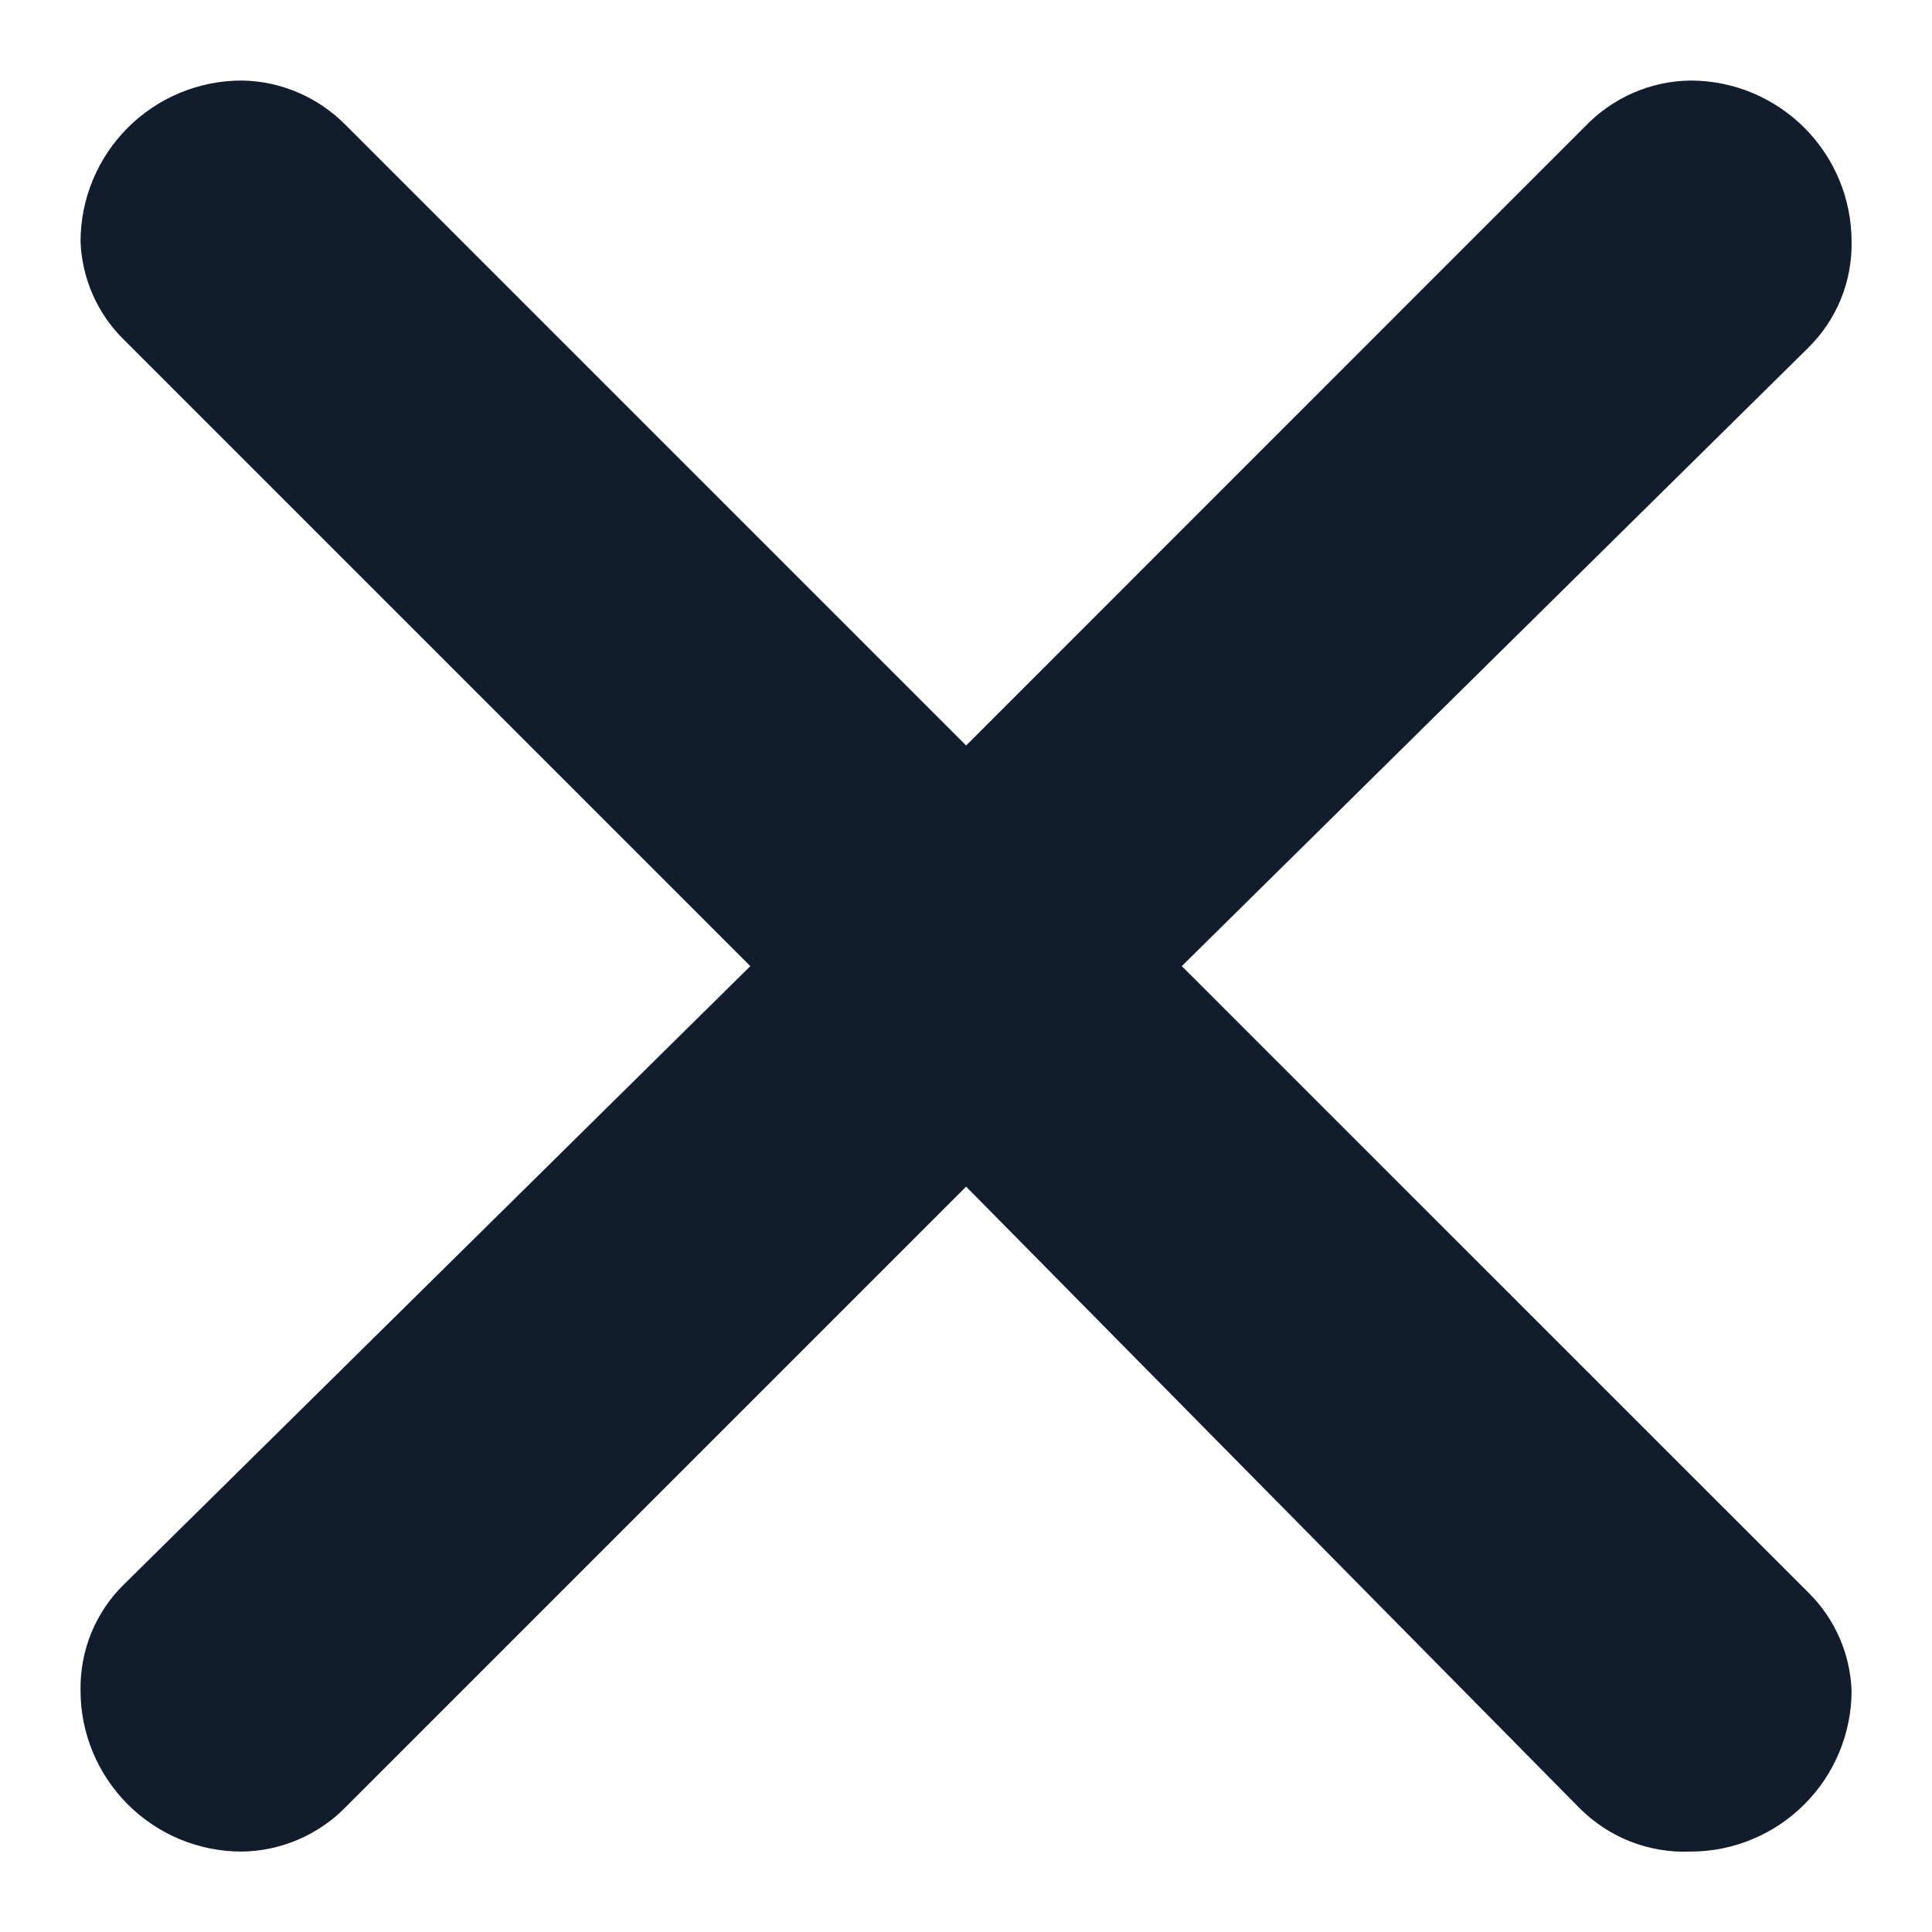
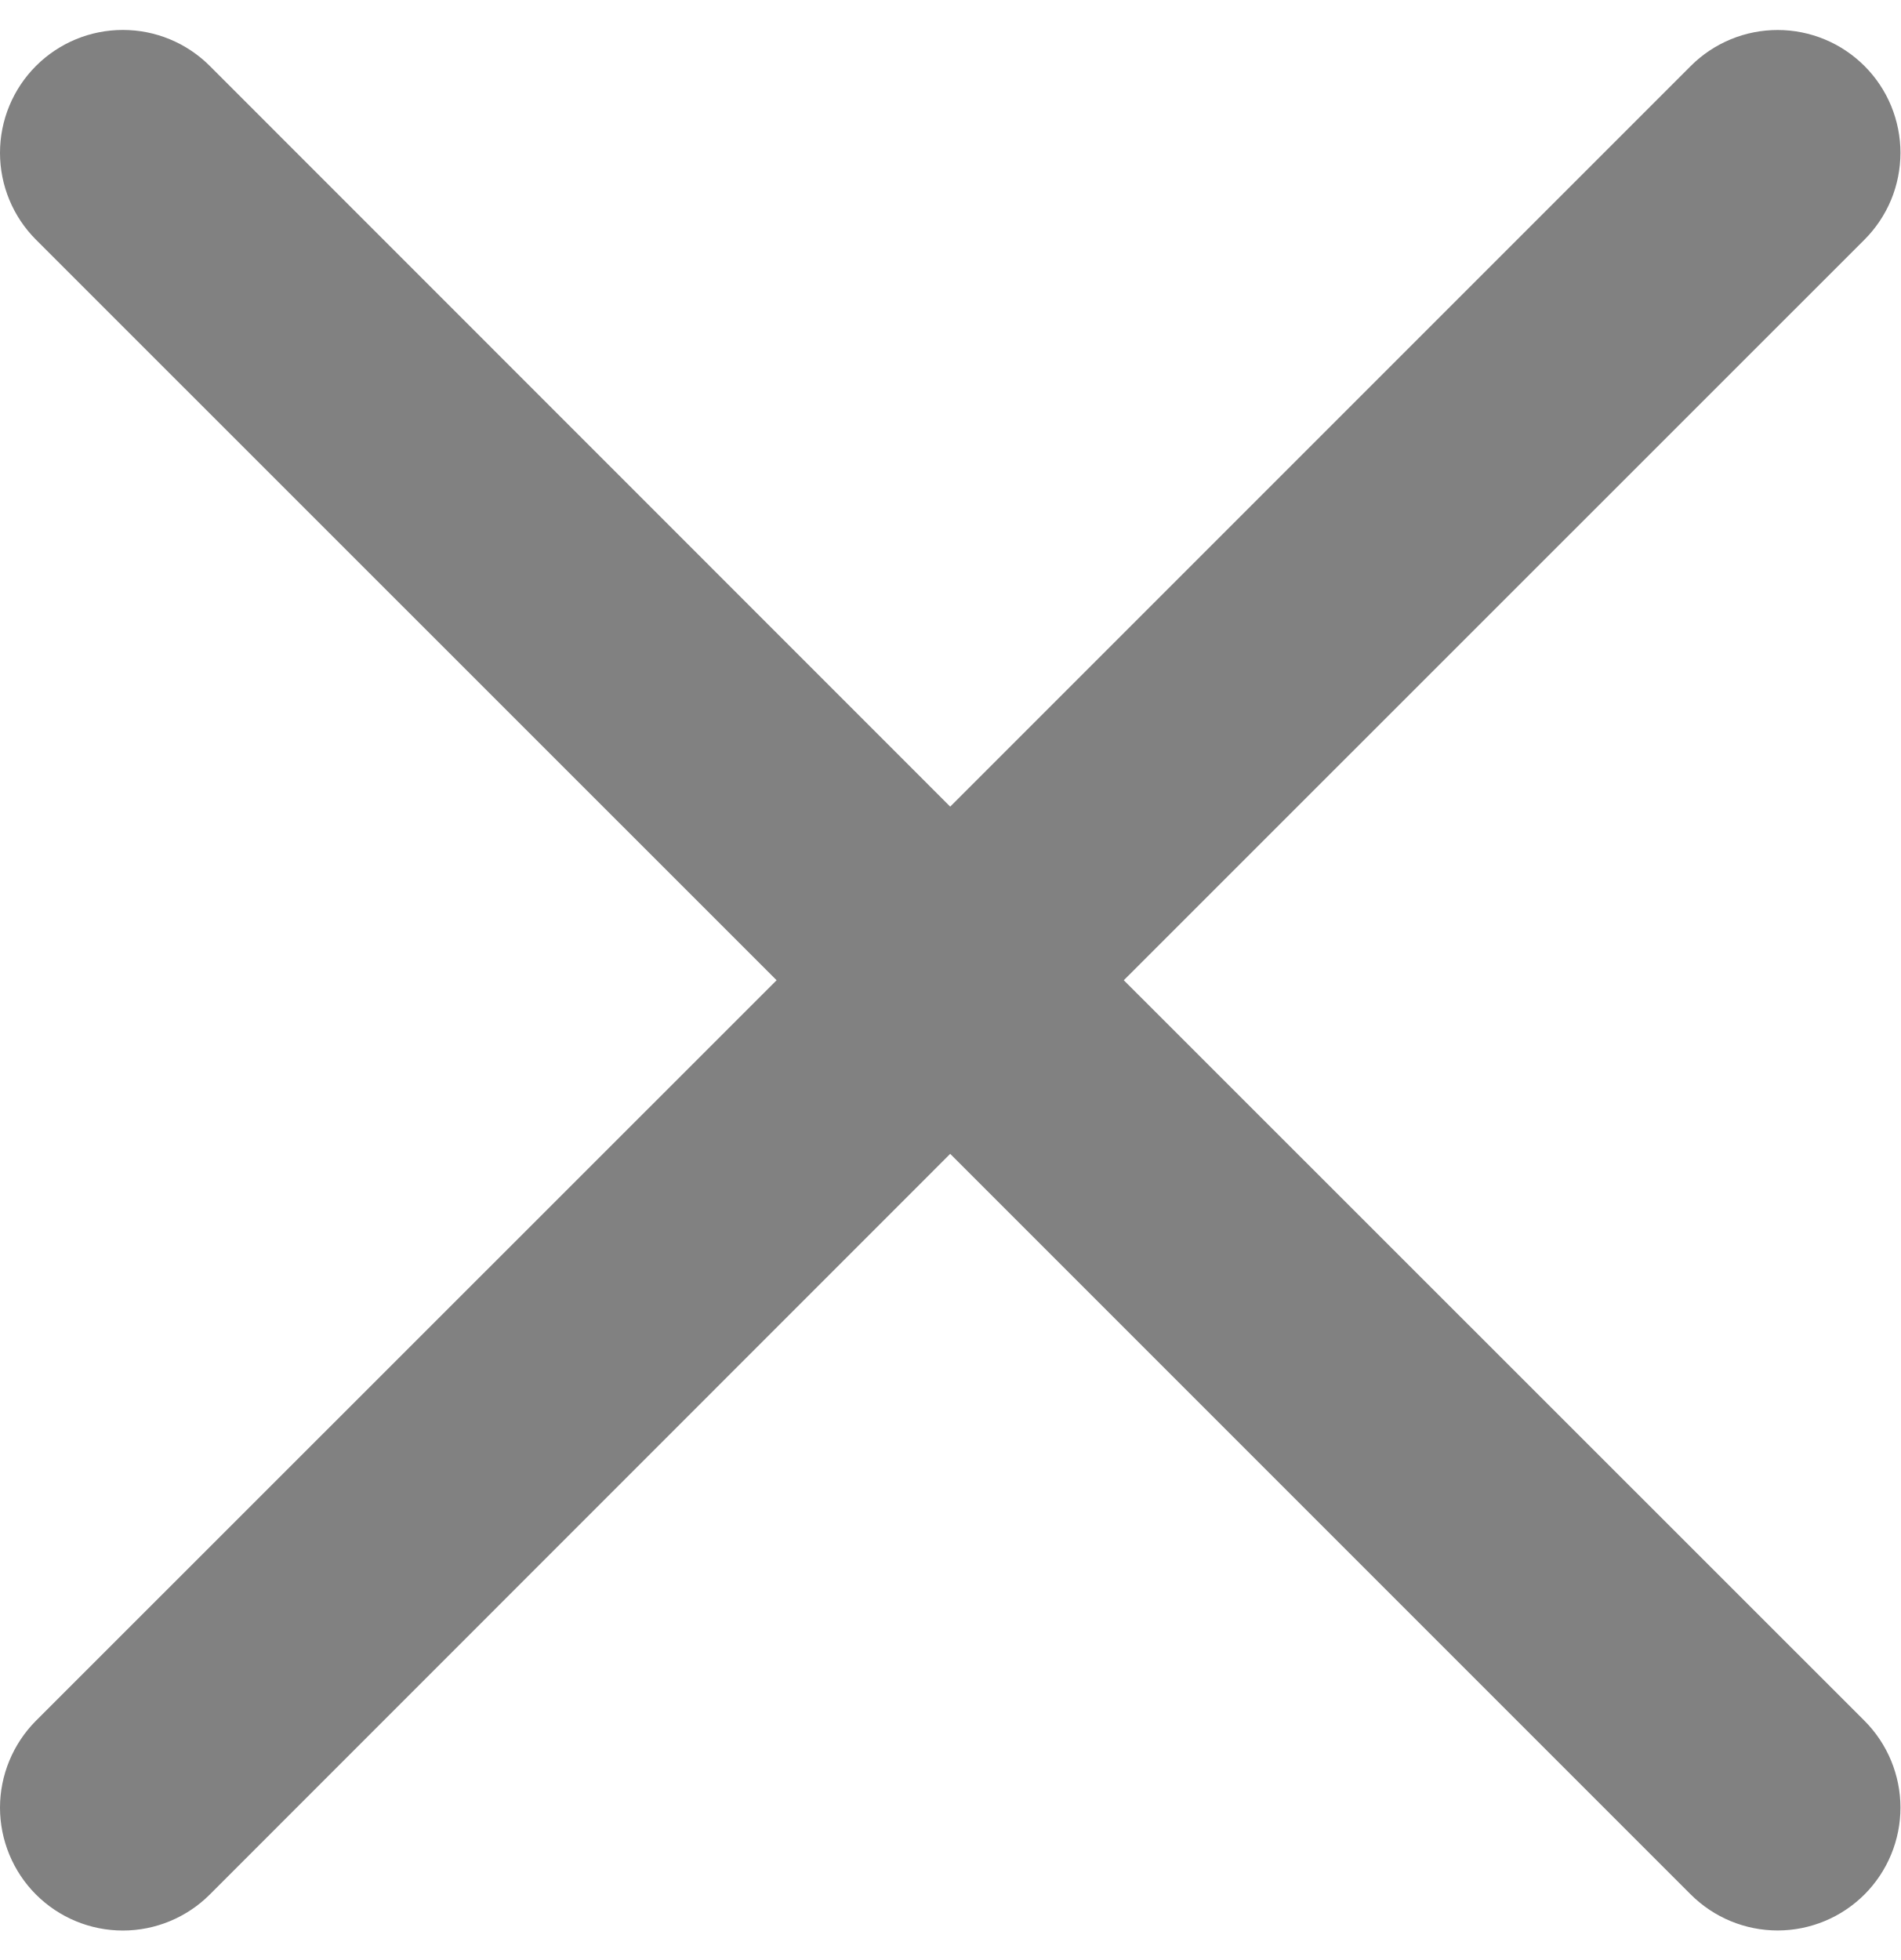
- <svg xmlns="http://www.w3.org/2000/svg" width="16" height="16" viewBox="0 0 16 16" fill="none">
-   <path d="M2.854 1.027L8.001 6.174L13.12 1.054C13.234 0.934 13.37 0.837 13.521 0.771C13.672 0.704 13.835 0.669 14.001 0.667C14.354 0.667 14.693 0.808 14.943 1.058C15.193 1.308 15.334 1.647 15.334 2.001C15.337 2.164 15.307 2.326 15.245 2.478C15.183 2.629 15.091 2.766 14.974 2.881L9.787 8.001L14.974 13.187C15.194 13.402 15.322 13.693 15.334 14.001C15.334 14.354 15.193 14.693 14.943 14.943C14.693 15.193 14.354 15.334 14.001 15.334C13.831 15.341 13.661 15.313 13.503 15.251C13.344 15.189 13.201 15.094 13.081 14.974L8.001 9.827L2.867 14.961C2.755 15.077 2.62 15.17 2.471 15.234C2.322 15.298 2.163 15.332 2.001 15.334C1.647 15.334 1.308 15.193 1.058 14.943C0.808 14.693 0.667 14.354 0.667 14.001C0.664 13.837 0.694 13.675 0.756 13.523C0.818 13.372 0.91 13.235 1.027 13.121L6.214 8.001L1.027 2.814C0.807 2.599 0.679 2.308 0.667 2.001C0.667 1.647 0.808 1.308 1.058 1.058C1.308 0.808 1.647 0.667 2.001 0.667C2.321 0.671 2.627 0.801 2.854 1.027Z" fill="#111C2C" />
+ <svg xmlns="http://www.w3.org/2000/svg" width="32" height="33" viewBox="0 0 32 33" fill="none">
+   <path fill-rule="evenodd" clip-rule="evenodd" d="M31.394 4.036C31.586 3.844 31.738 3.617 31.843 3.366C31.947 3.115 32 2.846 32.001 2.574C32.001 2.303 31.947 2.034 31.844 1.783C31.74 1.532 31.588 1.304 31.396 1.112C31.204 0.92 30.976 0.767 30.725 0.663C30.474 0.559 30.205 0.505 29.934 0.505C29.662 0.505 29.393 0.558 29.142 0.662C28.891 0.766 28.663 0.918 28.471 1.11L16 13.581L3.532 1.11C3.144 0.722 2.618 0.504 2.069 0.504C1.52 0.504 0.994 0.722 0.606 1.11C0.218 1.498 4.08887e-09 2.024 0 2.573C-4.08887e-09 3.122 0.218 3.648 0.606 4.036L13.077 16.504L0.606 28.971C0.414 29.164 0.262 29.392 0.158 29.643C0.054 29.894 0 30.163 0 30.435C0 30.706 0.054 30.976 0.158 31.227C0.262 31.478 0.414 31.706 0.606 31.898C0.994 32.286 1.52 32.504 2.069 32.504C2.341 32.504 2.61 32.45 2.861 32.346C3.112 32.242 3.34 32.09 3.532 31.898L16 19.427L28.471 31.898C28.859 32.285 29.385 32.503 29.934 32.503C30.482 32.502 31.008 32.284 31.396 31.896C31.783 31.508 32.001 30.982 32.001 30.433C32 29.885 31.782 29.359 31.394 28.971L18.923 16.504L31.394 4.036Z" fill="#818181" />
</svg>
